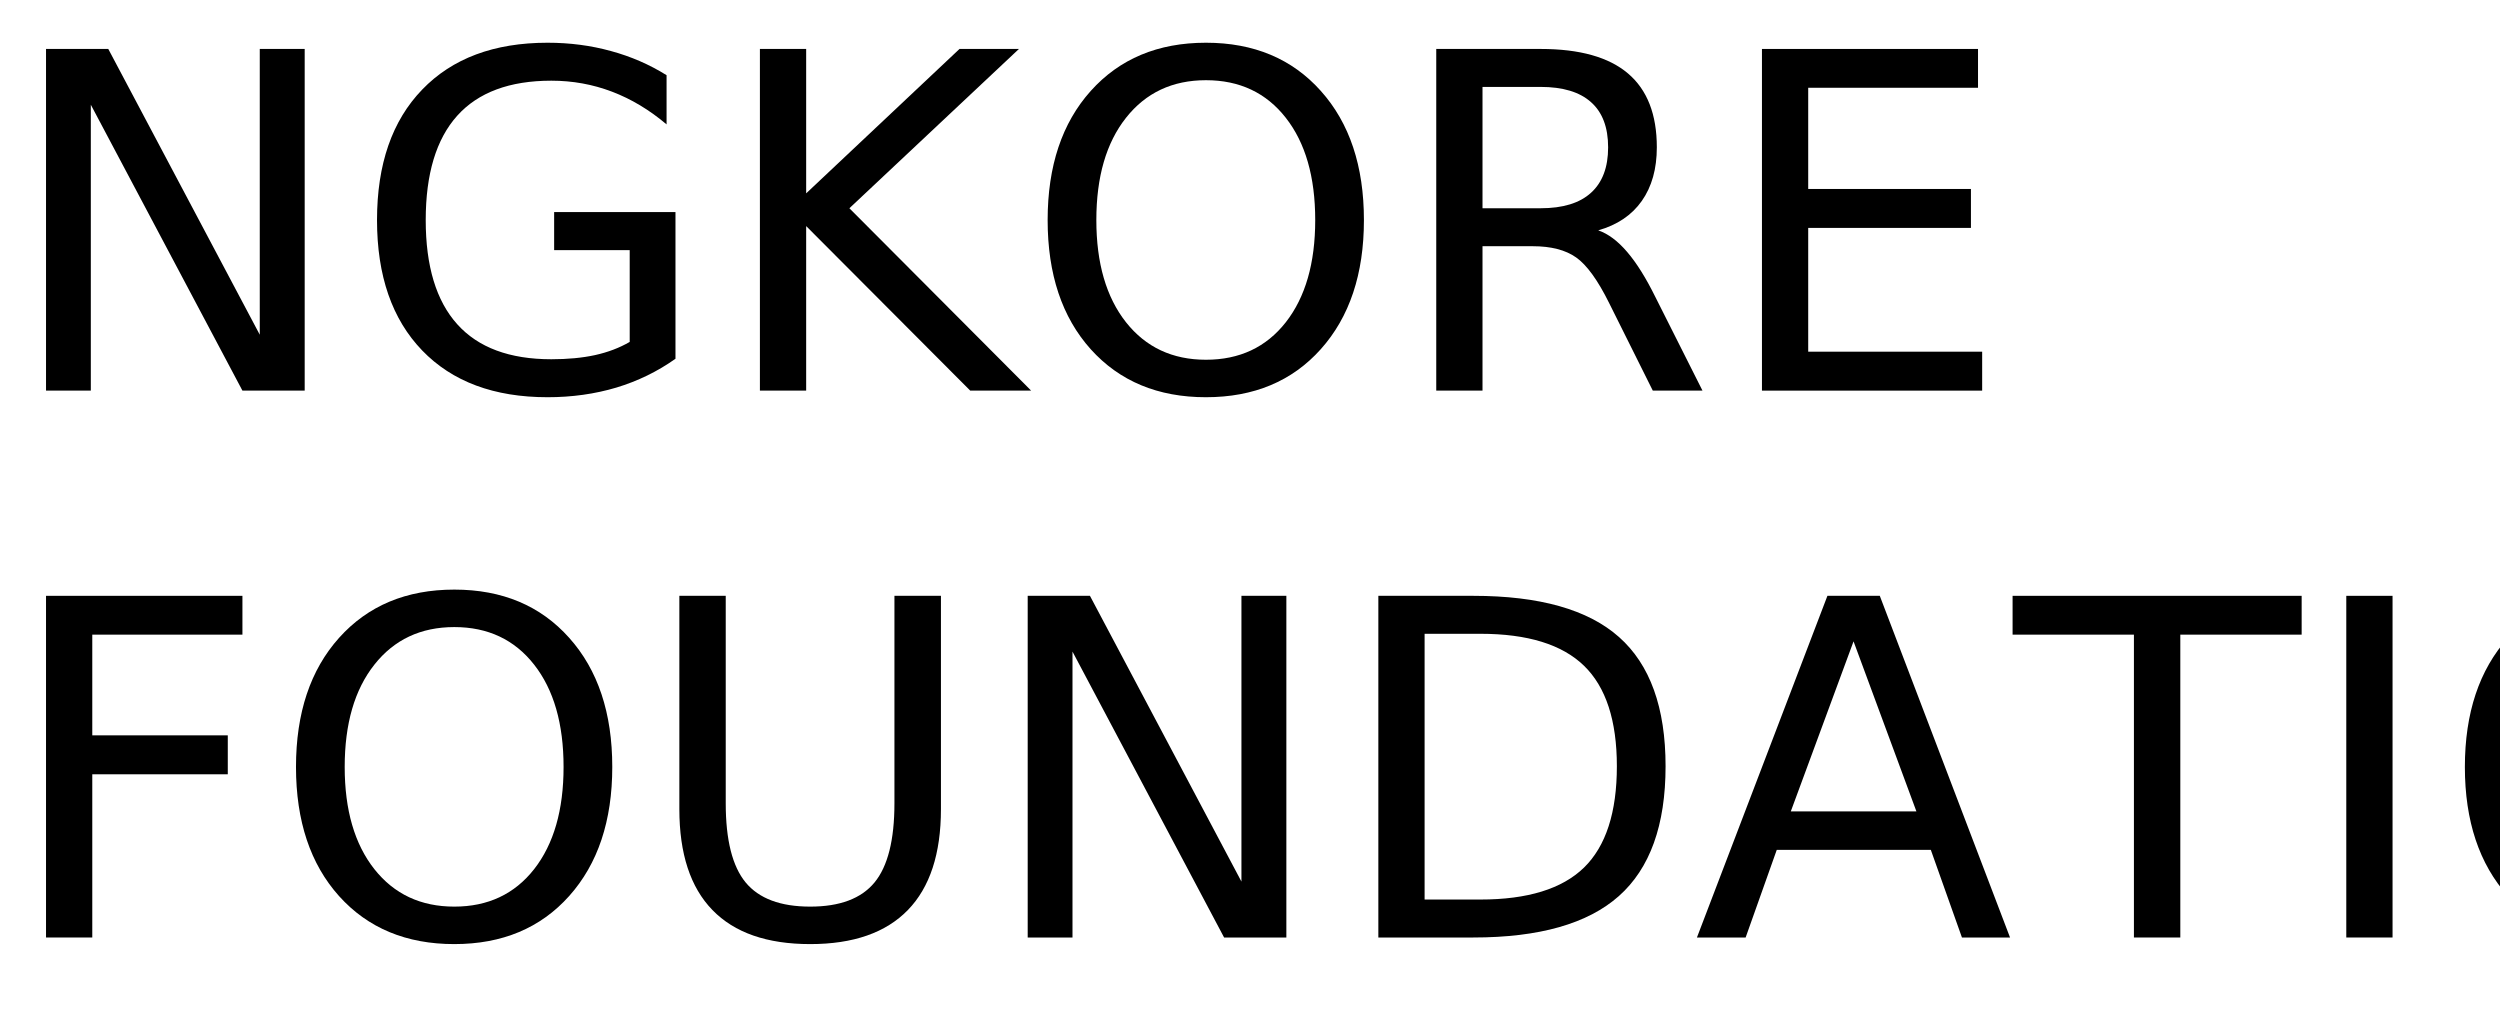
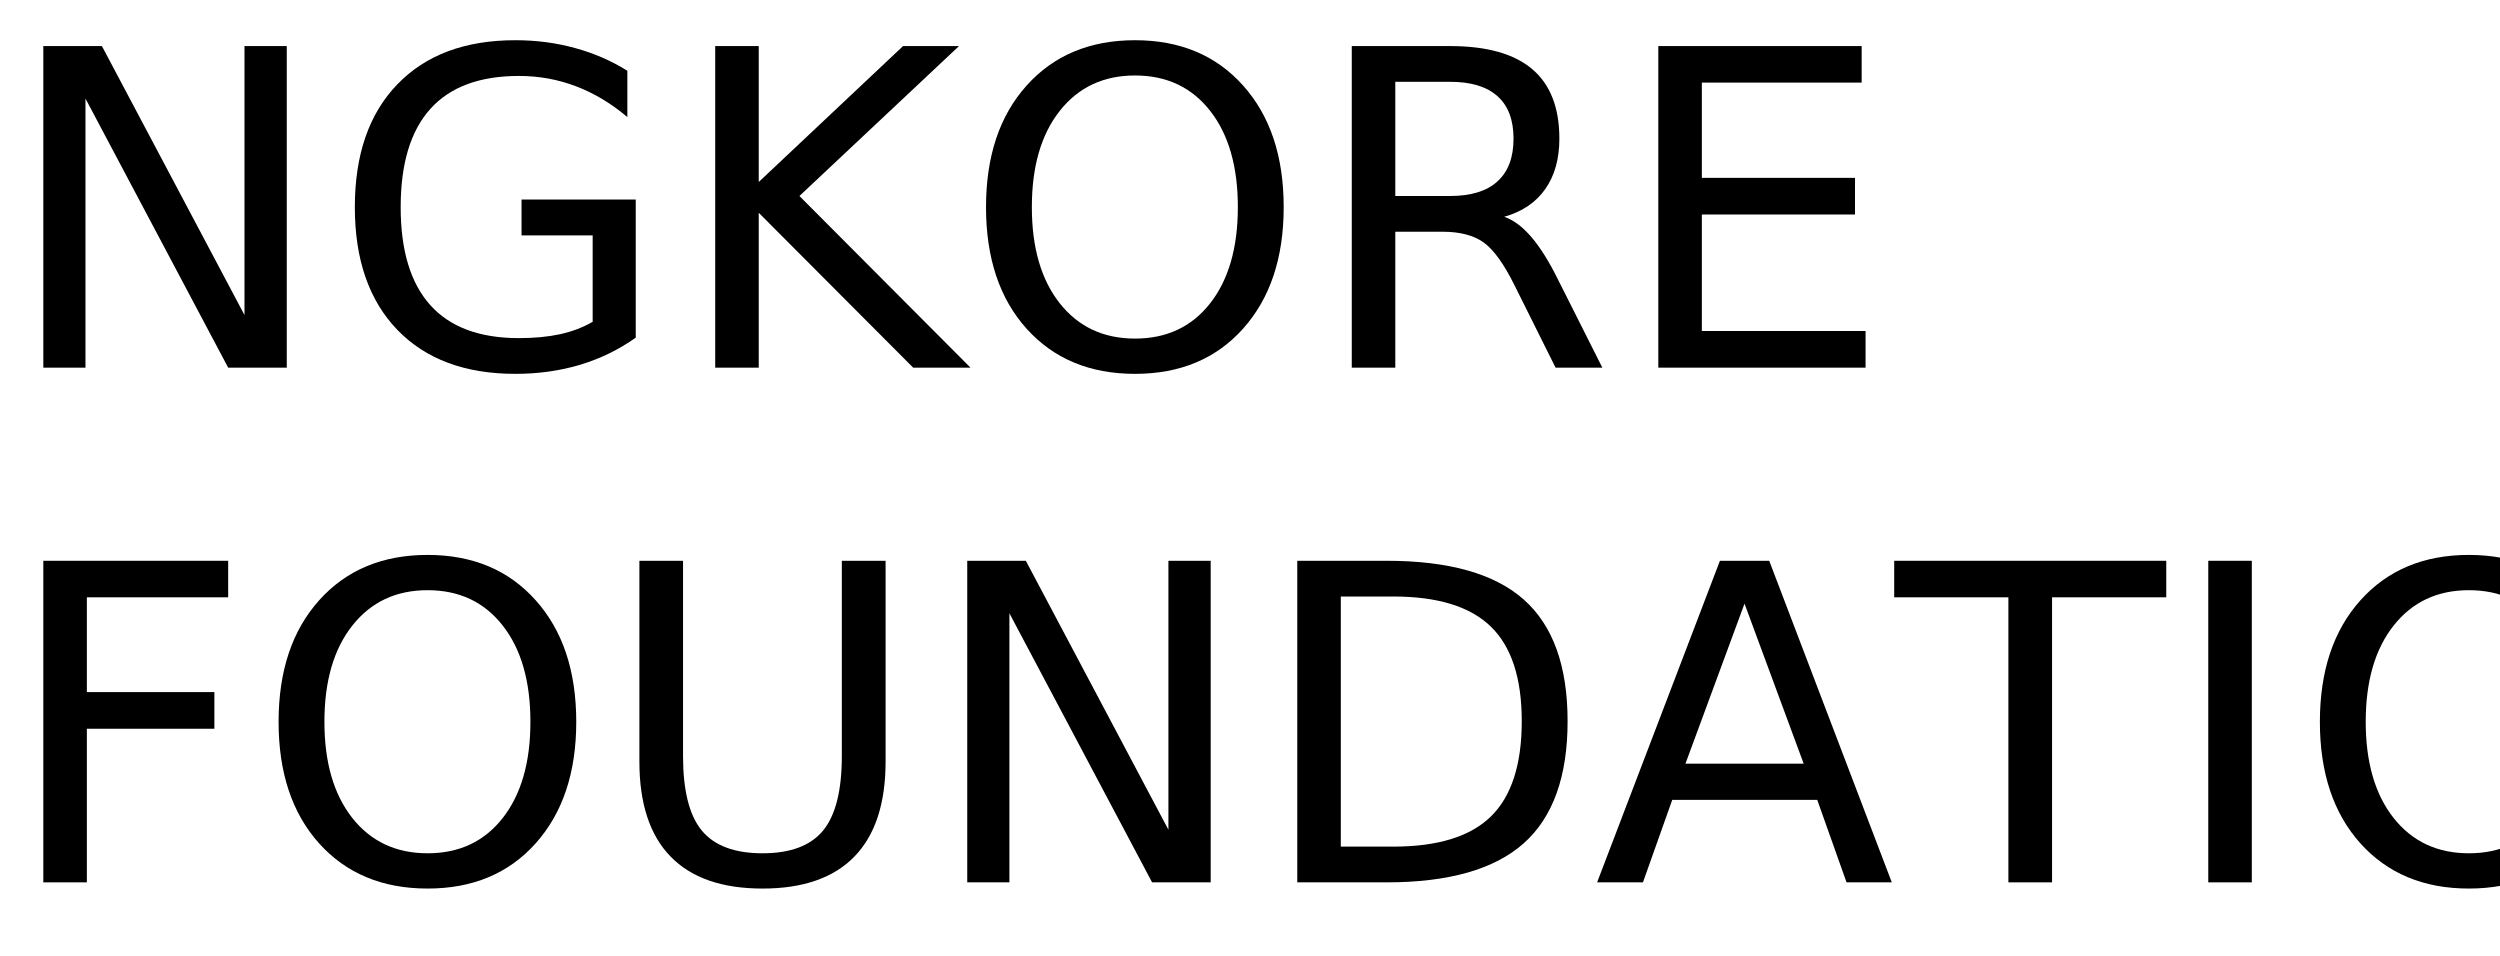
- <svg xmlns="http://www.w3.org/2000/svg" xmlns:xlink="http://www.w3.org/1999/xlink" width="320" height="130" viewBox="0 0 320 130">
+ <svg xmlns="http://www.w3.org/2000/svg" xmlns:xlink="http://www.w3.org/1999/xlink" width="340" height="130" viewBox="0 0 340 130">
  <defs>
    <g>
      <g id="glyph-0-0">
        <path d="M 5.891 -43.734 L 13.859 -43.734 L 33.25 -7.156 L 33.25 -43.734 L 39 -43.734 L 39 0 L 31.031 0 L 11.625 -36.594 L 11.625 0 L 5.891 0 Z M 5.891 -43.734 " />
      </g>
      <g id="glyph-0-1">
        <path d="M 35.719 -6.234 L 35.719 -17.984 L 26.047 -17.984 L 26.047 -22.859 L 41.578 -22.859 L 41.578 -4.078 C 39.285 -2.453 36.766 -1.223 34.016 -0.391 C 31.266 0.43 28.328 0.844 25.203 0.844 C 18.359 0.844 13.008 -1.148 9.156 -5.141 C 5.301 -9.141 3.375 -14.703 3.375 -21.828 C 3.375 -28.973 5.301 -34.539 9.156 -38.531 C 13.008 -42.531 18.359 -44.531 25.203 -44.531 C 28.047 -44.531 30.75 -44.176 33.312 -43.469 C 35.883 -42.77 38.258 -41.738 40.438 -40.375 L 40.438 -34.078 C 38.25 -35.93 35.922 -37.328 33.453 -38.266 C 30.992 -39.203 28.406 -39.672 25.688 -39.672 C 20.344 -39.672 16.328 -38.176 13.641 -35.188 C 10.953 -32.195 9.609 -27.742 9.609 -21.828 C 9.609 -15.93 10.953 -11.488 13.641 -8.5 C 16.328 -5.508 20.344 -4.016 25.688 -4.016 C 27.781 -4.016 29.645 -4.191 31.281 -4.547 C 32.926 -4.91 34.406 -5.473 35.719 -6.234 Z M 35.719 -6.234 " />
      </g>
      <g id="glyph-0-2">
        <path d="M 5.891 -43.734 L 11.812 -43.734 L 11.812 -25.25 L 31.438 -43.734 L 39.047 -43.734 L 17.344 -23.344 L 40.609 0 L 32.812 0 L 11.812 -21.062 L 11.812 0 L 5.891 0 Z M 5.891 -43.734 " />
      </g>
      <g id="glyph-0-3">
        <path d="M 23.641 -39.734 C 19.348 -39.734 15.938 -38.129 13.406 -34.922 C 10.875 -31.723 9.609 -27.359 9.609 -21.828 C 9.609 -16.316 10.875 -11.957 13.406 -8.75 C 15.938 -5.551 19.348 -3.953 23.641 -3.953 C 27.941 -3.953 31.348 -5.551 33.859 -8.75 C 36.367 -11.957 37.625 -16.316 37.625 -21.828 C 37.625 -27.359 36.367 -31.723 33.859 -34.922 C 31.348 -38.129 27.941 -39.734 23.641 -39.734 Z M 23.641 -44.531 C 29.773 -44.531 34.676 -42.473 38.344 -38.359 C 42.02 -34.254 43.859 -28.742 43.859 -21.828 C 43.859 -14.93 42.02 -9.426 38.344 -5.312 C 34.676 -1.207 29.773 0.844 23.641 0.844 C 17.492 0.844 12.578 -1.203 8.891 -5.297 C 5.211 -9.398 3.375 -14.91 3.375 -21.828 C 3.375 -28.742 5.211 -34.254 8.891 -38.359 C 12.578 -42.473 17.492 -44.531 23.641 -44.531 Z M 23.641 -44.531 " />
      </g>
      <g id="glyph-0-4">
        <path d="M 26.625 -20.516 C 27.895 -20.078 29.129 -19.156 30.328 -17.75 C 31.535 -16.344 32.742 -14.41 33.953 -11.953 L 39.969 0 L 33.609 0 L 28.016 -11.219 C 26.566 -14.145 25.16 -16.086 23.797 -17.047 C 22.441 -18.004 20.594 -18.484 18.25 -18.484 L 11.812 -18.484 L 11.812 0 L 5.891 0 L 5.891 -43.734 L 19.25 -43.734 C 24.25 -43.734 27.977 -42.688 30.438 -40.594 C 32.895 -38.508 34.125 -35.359 34.125 -31.141 C 34.125 -28.391 33.484 -26.102 32.203 -24.281 C 30.93 -22.469 29.07 -21.211 26.625 -20.516 Z M 11.812 -38.875 L 11.812 -23.344 L 19.25 -23.344 C 22.102 -23.344 24.254 -24.004 25.703 -25.328 C 27.16 -26.648 27.891 -28.586 27.891 -31.141 C 27.891 -33.703 27.16 -35.629 25.703 -36.922 C 24.254 -38.223 22.102 -38.875 19.25 -38.875 Z M 11.812 -38.875 " />
      </g>
      <g id="glyph-0-5">
        <path d="M 5.891 -43.734 L 33.547 -43.734 L 33.547 -38.766 L 11.812 -38.766 L 11.812 -25.812 L 32.641 -25.812 L 32.641 -20.828 L 11.812 -20.828 L 11.812 -4.984 L 34.078 -4.984 L 34.078 0 L 5.891 0 Z M 5.891 -43.734 " />
      </g>
      <g id="glyph-0-6">
        <path d="M 5.891 -43.734 L 31.031 -43.734 L 31.031 -38.766 L 11.812 -38.766 L 11.812 -25.875 L 29.156 -25.875 L 29.156 -20.891 L 11.812 -20.891 L 11.812 0 L 5.891 0 Z M 5.891 -43.734 " />
      </g>
      <g id="glyph-0-7">
        <path d="M 5.219 -43.734 L 11.156 -43.734 L 11.156 -17.172 C 11.156 -12.484 12.004 -9.109 13.703 -7.047 C 15.41 -4.984 18.164 -3.953 21.969 -3.953 C 25.758 -3.953 28.504 -4.984 30.203 -7.047 C 31.898 -9.109 32.75 -12.484 32.75 -17.172 L 32.75 -43.734 L 38.703 -43.734 L 38.703 -16.438 C 38.703 -10.727 37.289 -6.422 34.469 -3.516 C 31.645 -0.609 27.477 0.844 21.969 0.844 C 16.445 0.844 12.273 -0.609 9.453 -3.516 C 6.629 -6.422 5.219 -10.727 5.219 -16.438 Z M 5.219 -43.734 " />
      </g>
      <g id="glyph-0-8">
        <path d="M 11.812 -38.875 L 11.812 -4.859 L 18.953 -4.859 C 24.992 -4.859 29.414 -6.223 32.219 -8.953 C 35.02 -11.691 36.422 -16.016 36.422 -21.922 C 36.422 -27.773 35.02 -32.062 32.219 -34.781 C 29.414 -37.508 24.992 -38.875 18.953 -38.875 Z M 5.891 -43.734 L 18.047 -43.734 C 26.523 -43.734 32.742 -41.973 36.703 -38.453 C 40.672 -34.93 42.656 -29.422 42.656 -21.922 C 42.656 -14.379 40.66 -8.836 36.672 -5.297 C 32.691 -1.766 26.484 0 18.047 0 L 5.891 0 Z M 5.891 -43.734 " />
      </g>
      <g id="glyph-0-9">
        <path d="M 20.516 -37.906 L 12.484 -16.141 L 28.562 -16.141 Z M 17.172 -43.734 L 23.875 -43.734 L 40.547 0 L 34.391 0 L 30.406 -11.219 L 10.688 -11.219 L 6.703 0 L 0.469 0 Z M 17.172 -43.734 " />
      </g>
      <g id="glyph-0-10">
        <path d="M -0.172 -43.734 L 36.828 -43.734 L 36.828 -38.766 L 21.297 -38.766 L 21.297 0 L 15.359 0 L 15.359 -38.766 L -0.172 -38.766 Z M -0.172 -43.734 " />
      </g>
      <g id="glyph-0-11">
        <path d="M 5.891 -43.734 L 11.812 -43.734 L 11.812 0 L 5.891 0 Z M 5.891 -43.734 " />
      </g>
    </g>
  </defs>
  <g fill="rgb(0%, 0%, 0%)" fill-opacity="1">
    <use xlink:href="#glyph-0-0" x="0" y="50" />
    <use xlink:href="#glyph-0-1" x="44.883" y="50" />
    <use xlink:href="#glyph-0-2" x="91.377" y="50" />
    <use xlink:href="#glyph-0-3" x="130.723" y="50" />
    <use xlink:href="#glyph-0-4" x="177.949" y="50" />
    <use xlink:href="#glyph-0-5" x="219.639" y="50" />
  </g>
  <g fill="rgb(0%, 0%, 0%)" fill-opacity="1">
    <use xlink:href="#glyph-0-6" x="0" y="120" />
    <use xlink:href="#glyph-0-3" x="34.512" y="120" />
    <use xlink:href="#glyph-0-7" x="81.738" y="120" />
    <use xlink:href="#glyph-0-0" x="125.654" y="120" />
    <use xlink:href="#glyph-0-8" x="170.537" y="120" />
    <use xlink:href="#glyph-0-9" x="216.738" y="120" />
    <use xlink:href="#glyph-0-10" x="257.783" y="120" />
    <use xlink:href="#glyph-0-11" x="294.434" y="120" />
    <use xlink:href="#glyph-0-3" x="312.129" y="120" />
    <use xlink:href="#glyph-0-0" x="359.355" y="120" />
  </g>
</svg>
